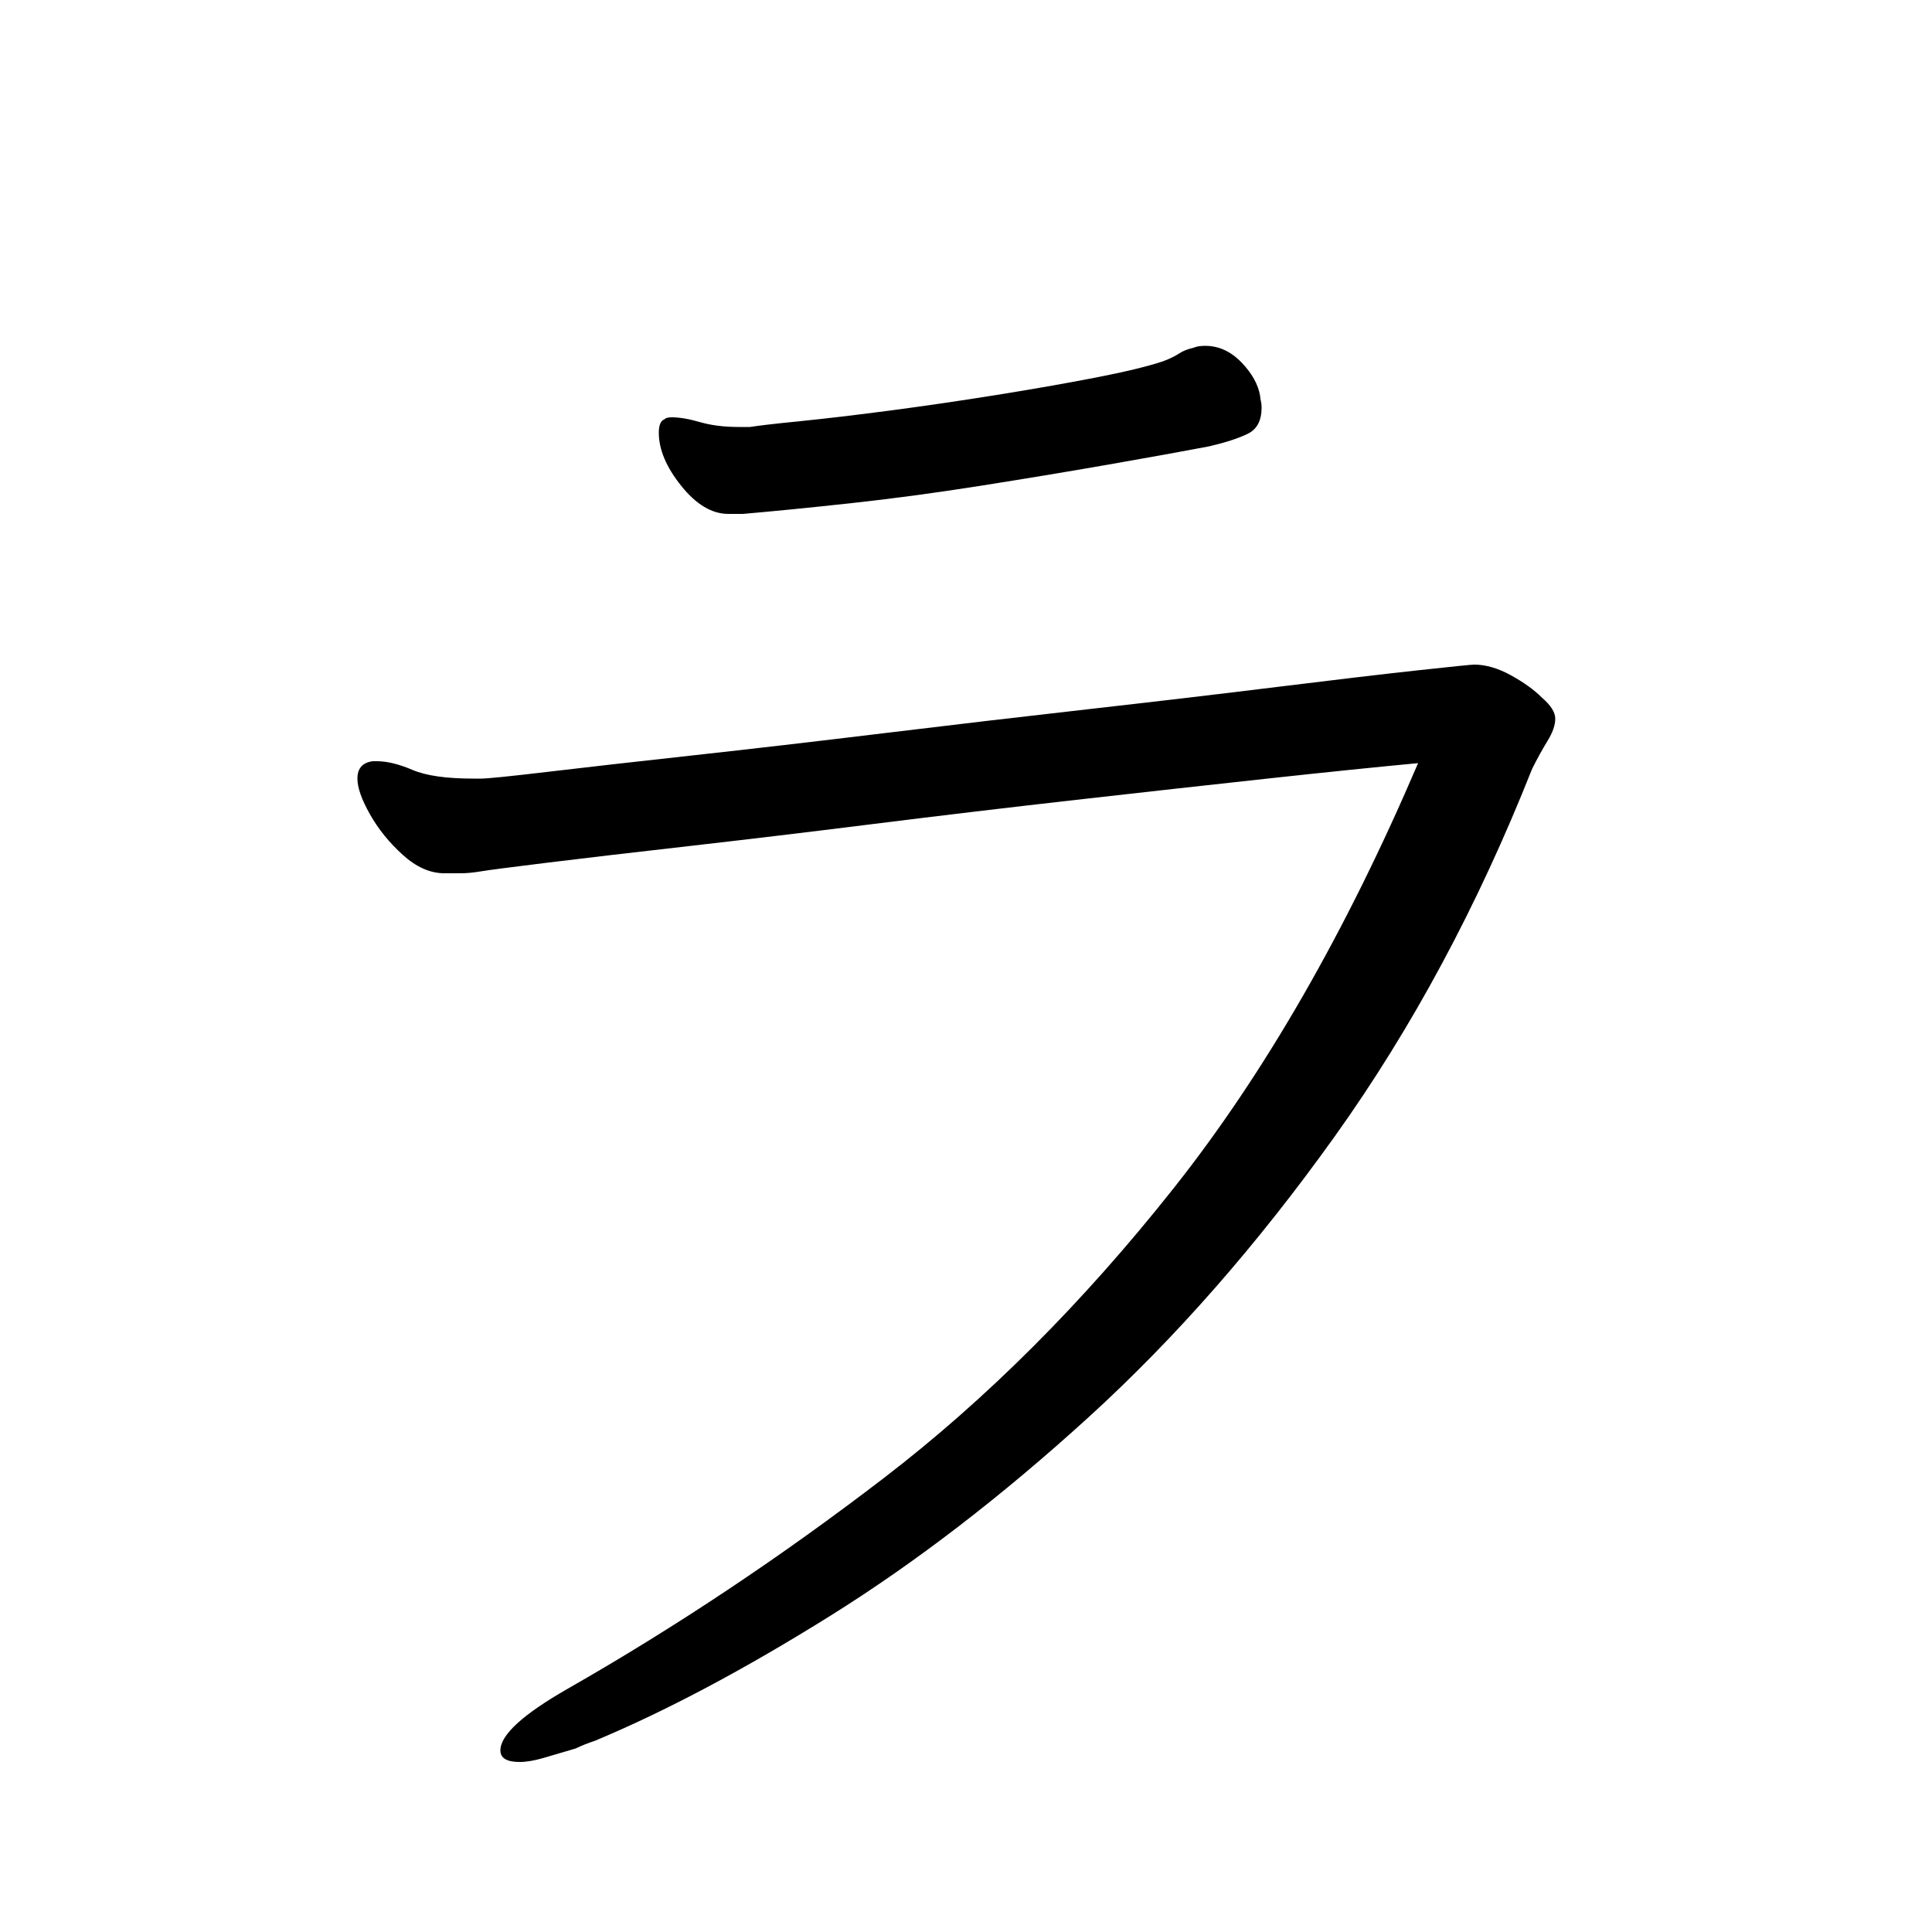
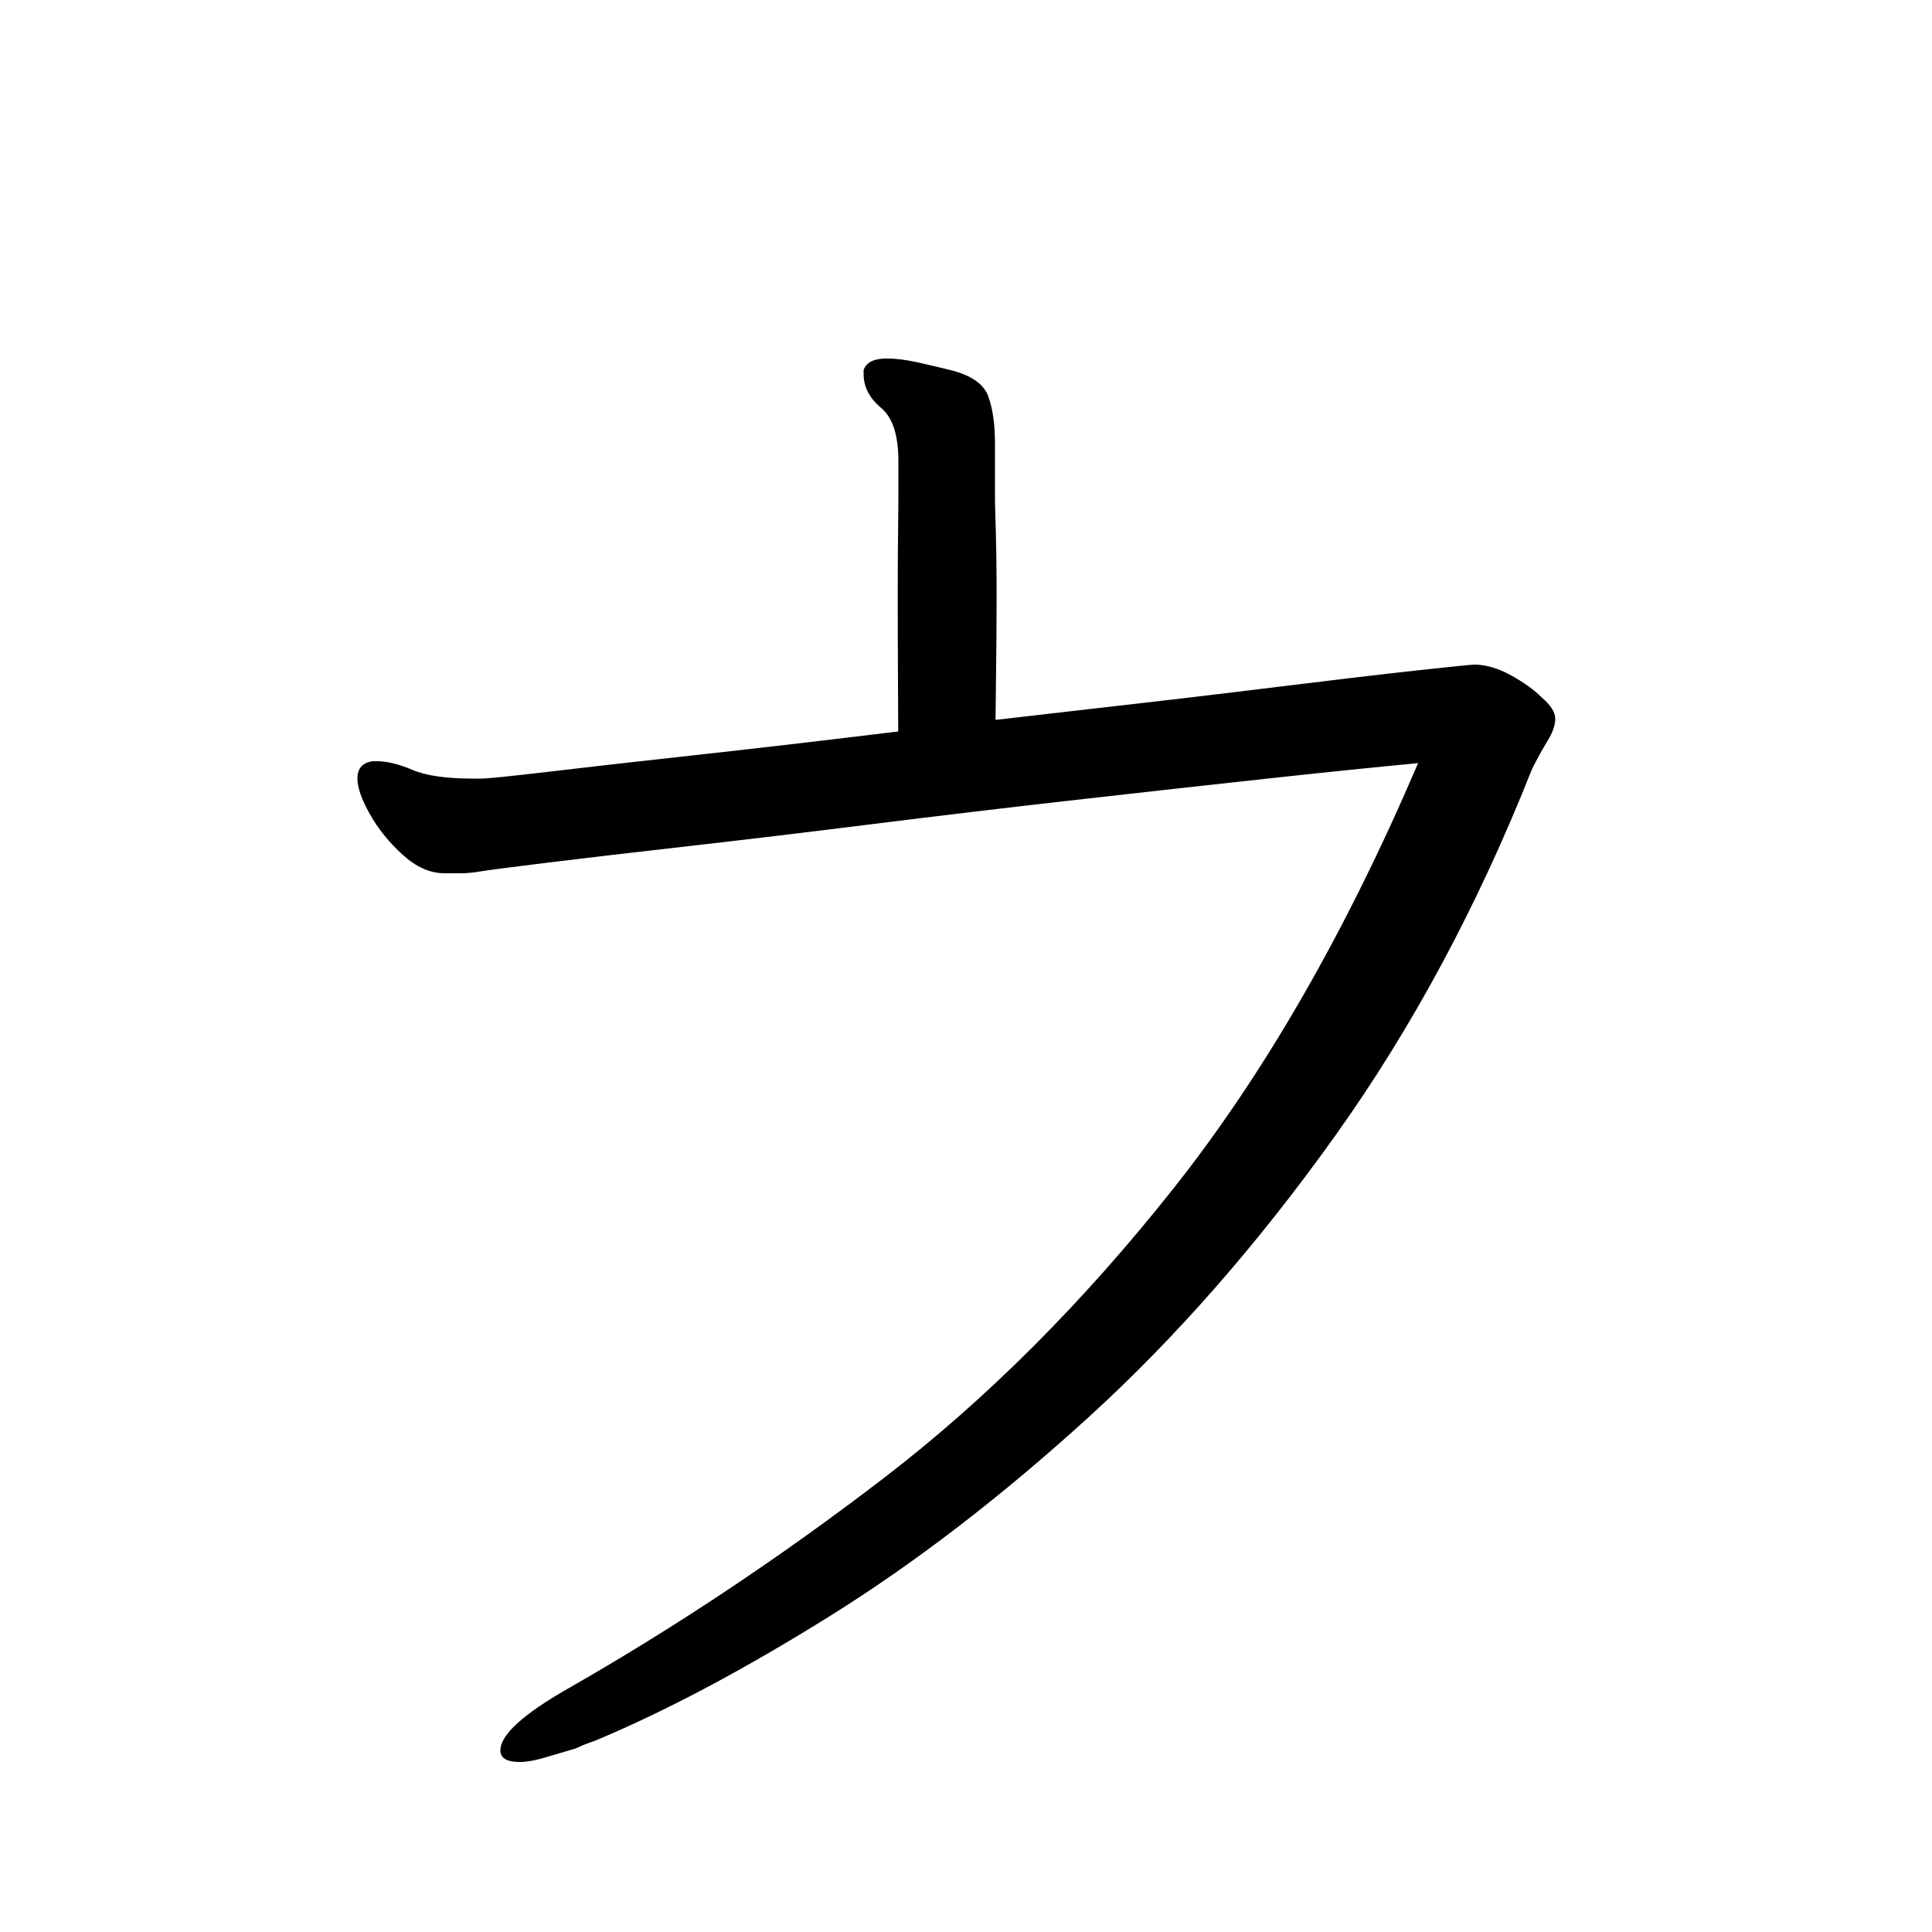
<svg xmlns="http://www.w3.org/2000/svg" viewBox="0 0 1000 1000">
-   <path d="M249.0 403.0H245.0Q224.0 403.0 213.5 398.5Q203.0 394.0 195.0 394.0H193.0Q185.0 395.0 185.0 403.0Q185.0 410.0 191.5 421.5Q198.0 433.0 208.5 442.5Q219.0 452.0 230.0 452.0H238.5Q243.0 452.0 249.0 451.0Q255.0 450.0 283.5 446.5Q312.0 443.0 356.0 438.0Q400.0 433.0 452.0 426.5Q504.0 420.0 557.0 414.0Q610.0 408.0 656.0 403.0Q702.0 398.0 734.0 395.0Q678.0 526.0 607.5 615.0Q537.0 704.0 457.5 765.0Q378.0 826.0 294.0 874.0Q259.0 894.0 259.0 906.0Q259.0 912.0 269.0 912.0Q274.0 912.0 281.0 910.0Q288.0 908.0 298.0 905.0Q300.0 904.0 302.5 903.0Q305.0 902.0 308.0 901.0Q363.0 878.0 429.5 836.5Q496.0 795.0 563.5 733.5Q631.0 672.0 691.0 588.0Q751.0 504.0 793.0 398.0Q797.0 390.0 801.0 383.5Q805.0 377.0 805.0 372.0Q805.0 367.0 798.0 361.0Q792.0 355.0 782.0 349.5Q772.0 344.0 763.0 344.0Q761.0 344.0 733.5 347.0Q706.0 350.0 661.5 355.5Q617.0 361.0 564.0 367.0Q511.0 373.0 457.5 379.5Q404.0 386.0 358.5 391.0Q313.0 396.0 283.5 399.5Q254.0 403.0 249.0 403.0ZM377.0 266.0H384.5Q407.75 264.0 440.0 260.5Q472.25 257.0 507.125 251.5Q542.0 246.0 573.5 240.5Q605.0 235.0 626.0 231.0Q638.75 228.0 645.875 224.5Q653.0 221.0 653.0 211.0Q653.0 209.0 652.625 207.5Q652.25 206.0 652.25 205.0Q650.75 196.0 642.5 187.5Q634.25 179.0 623.75 179.0Q620.0 179.0 617.75 180.0Q613.25 181.0 610.25 183.0Q607.25 185.0 602.0 187.0Q590.0 191.0 566.75 195.5Q543.5 200.0 515.375 204.5Q487.25 209.0 460.625 212.5Q434.0 216.0 414.125 218.0Q394.25 220.0 388.25 221.0H382.25Q371.0 221.0 362.375 218.5Q353.75 216.0 347.75 216.0Q344.75 216.0 344.0 217.0Q341.0 218.0 341.0 224.0Q341.0 237.0 352.625 251.5Q364.25 266.0 377.0 266.0Z" />
+   <path d="M249.0 403.0H245.0Q224.0 403.0 213.5 398.5Q203.0 394.0 195.0 394.0H193.0Q185.0 395.0 185.0 403.0Q185.0 410.0 191.5 421.5Q198.0 433.0 208.5 442.5Q219.0 452.0 230.0 452.0H238.5Q243.0 452.0 249.0 451.0Q255.0 450.0 283.5 446.5Q312.0 443.0 356.0 438.0Q400.0 433.0 452.0 426.5Q504.0 420.0 557.0 414.0Q610.0 408.0 656.0 403.0Q702.0 398.0 734.0 395.0Q678.0 526.0 607.5 615.0Q537.0 704.0 457.5 765.0Q378.0 826.0 294.0 874.0Q259.0 894.0 259.0 906.0Q259.0 912.0 269.0 912.0Q274.0 912.0 281.0 910.0Q288.0 908.0 298.0 905.0Q300.0 904.0 302.5 903.0Q305.0 902.0 308.0 901.0Q363.0 878.0 429.5 836.5Q496.0 795.0 563.5 733.5Q631.0 672.0 691.0 588.0Q751.0 504.0 793.0 398.0Q797.0 390.0 801.0 383.5Q805.0 377.0 805.0 372.0Q805.0 367.0 798.0 361.0Q792.0 355.0 782.0 349.5Q772.0 344.0 763.0 344.0Q761.0 344.0 733.5 347.0Q706.0 350.0 661.5 355.5Q617.0 361.0 564.0 367.0Q539.695 369.752 515.291 372.607C515.352 366.259 515.426 359.911 515.501 353.562C515.845 324.196 516.189 294.829 515.153 265.462C515.06 262.829 515.001 260.196 515.0 257.562V229.562Q515.0 214.562 511.5 205.062Q508.0 195.562 492.0 191.562Q484.0 189.562 475.0 187.562Q466.0 185.562 459.0 185.562Q449.0 185.562 447.0 191.562V193.562Q447.0 203.562 456.0 211.062Q465.0 218.562 465.0 238.562V257.562C465 260.196 464.981 262.829 464.944 265.462C464.525 294.829 464.664 324.196 464.803 353.562C464.843 361.909 464.882 370.255 464.909 378.602Q461.188 379.052 457.5 379.5Q404.0 386.0 358.5 391.0Q313.0 396.0 283.5 399.5Q254.0 403.0 249.0 403.0Z" />
</svg>
